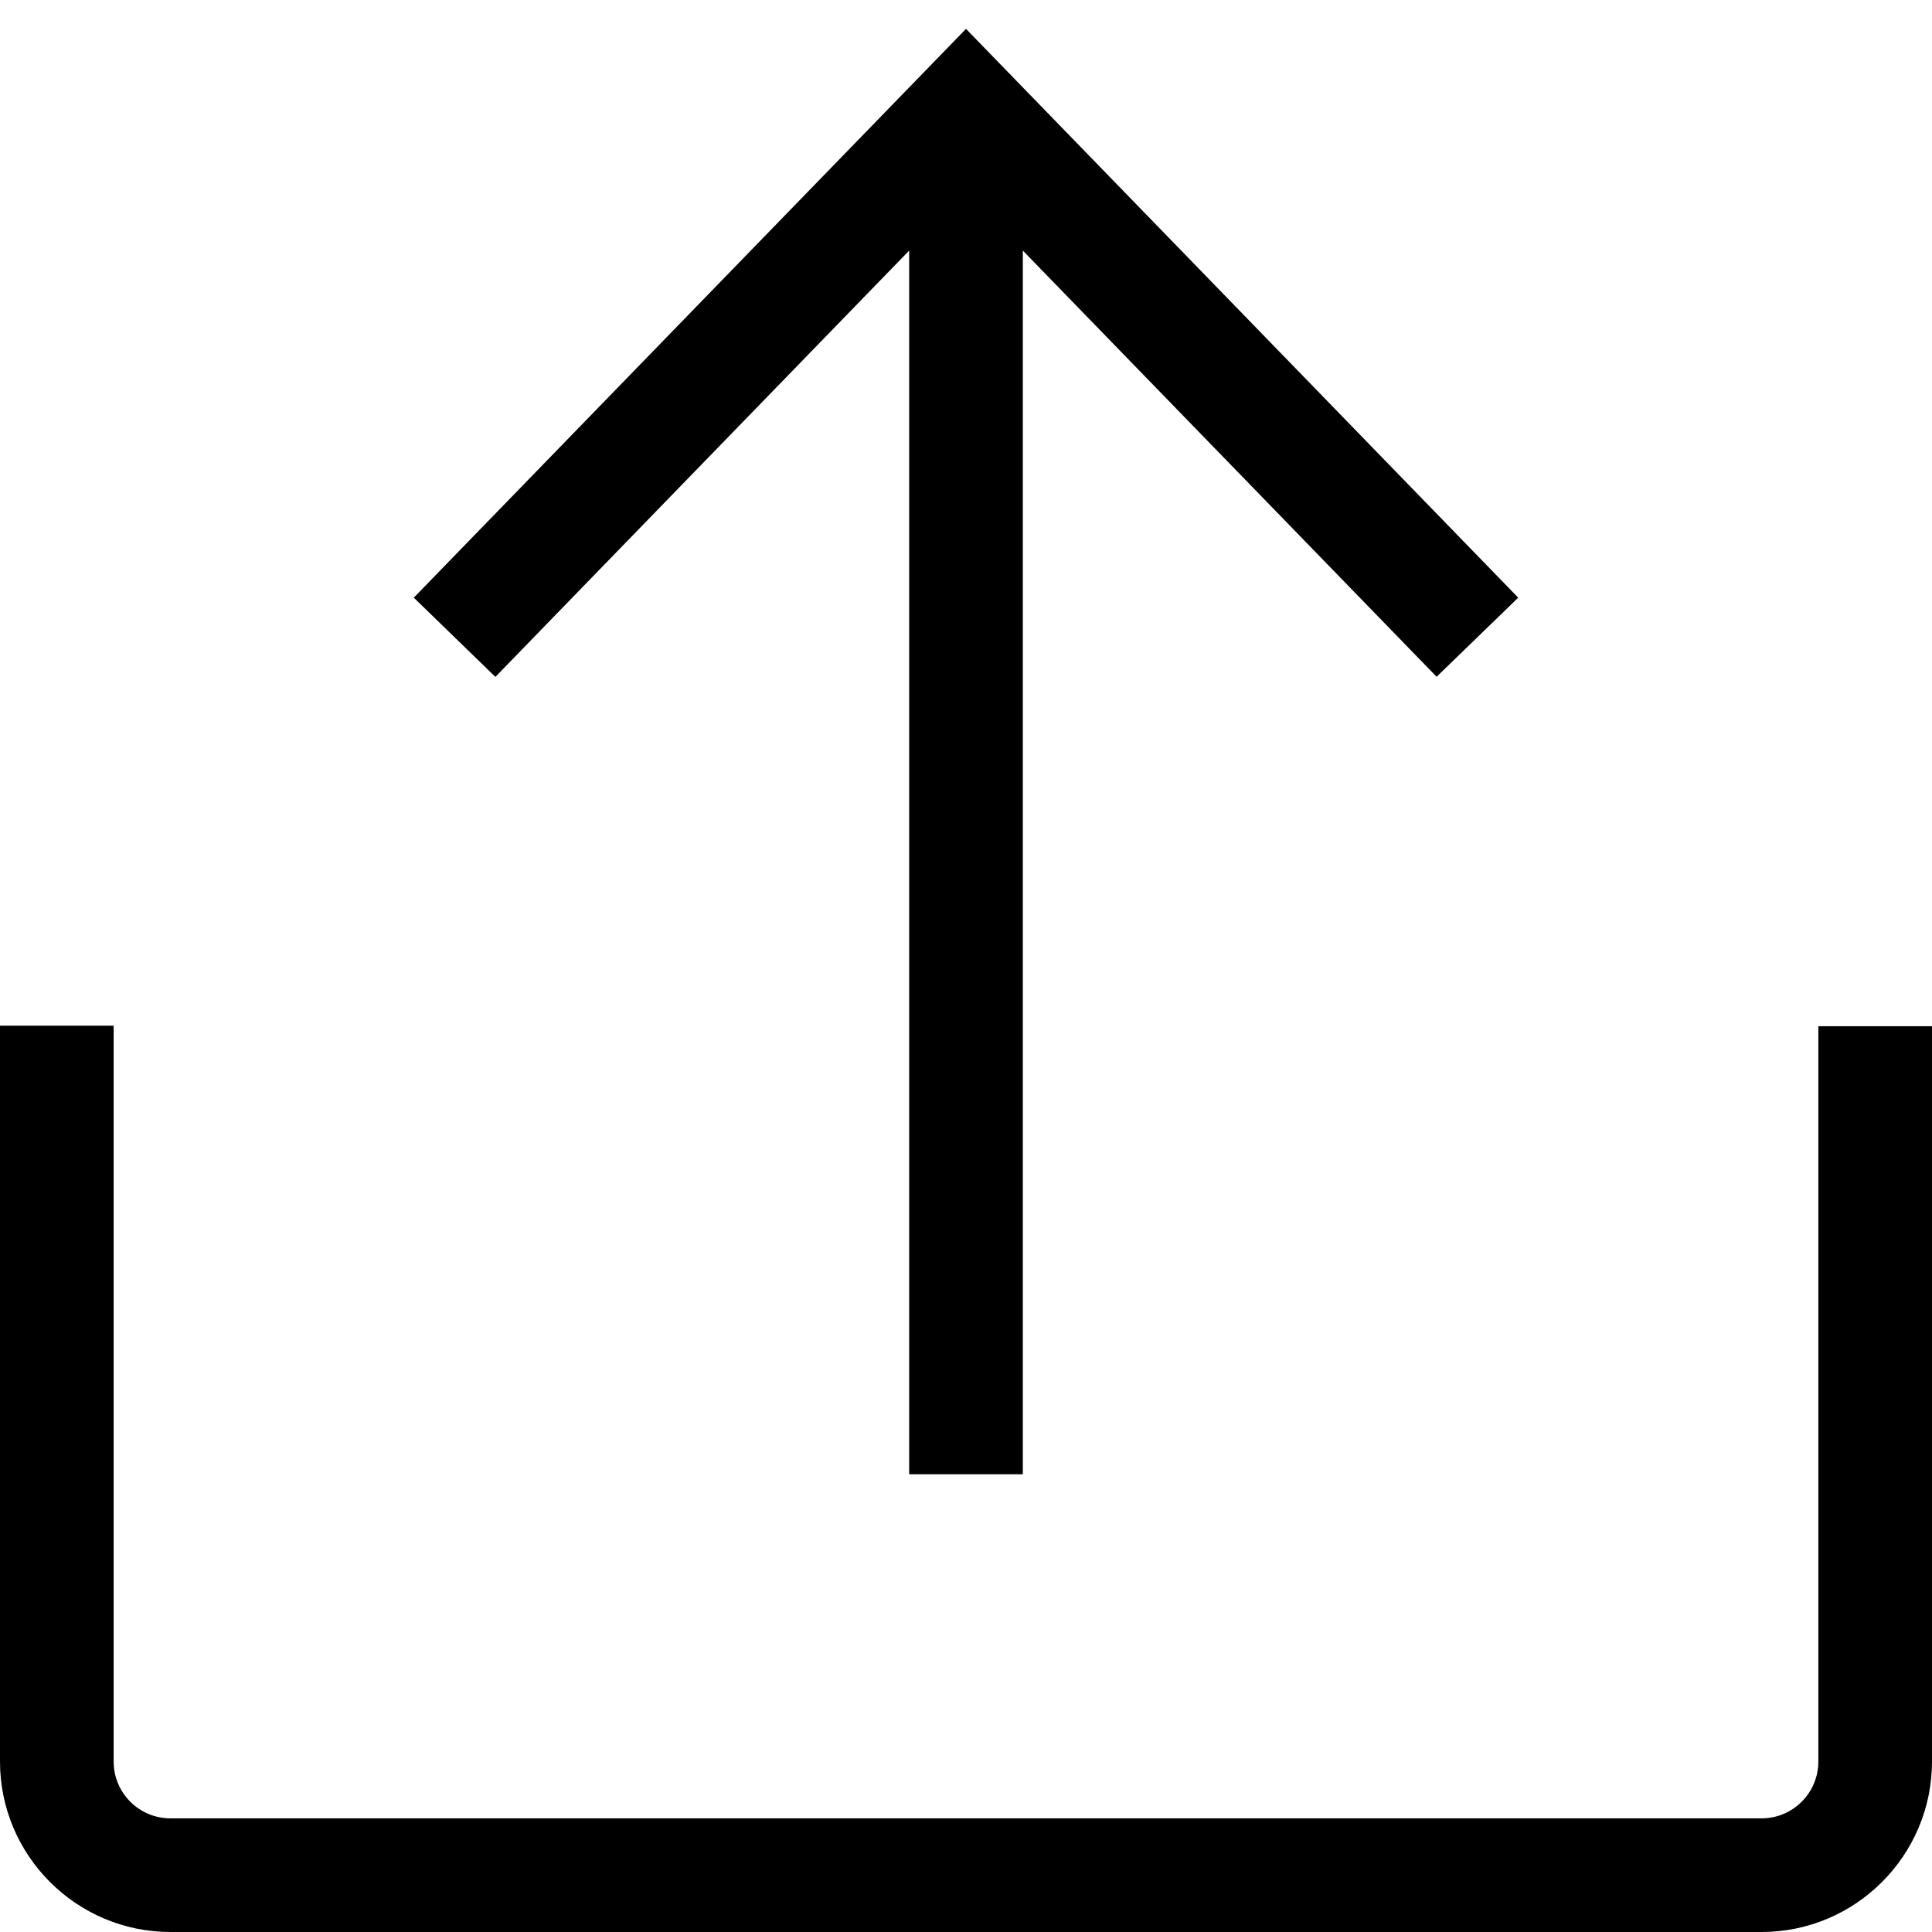
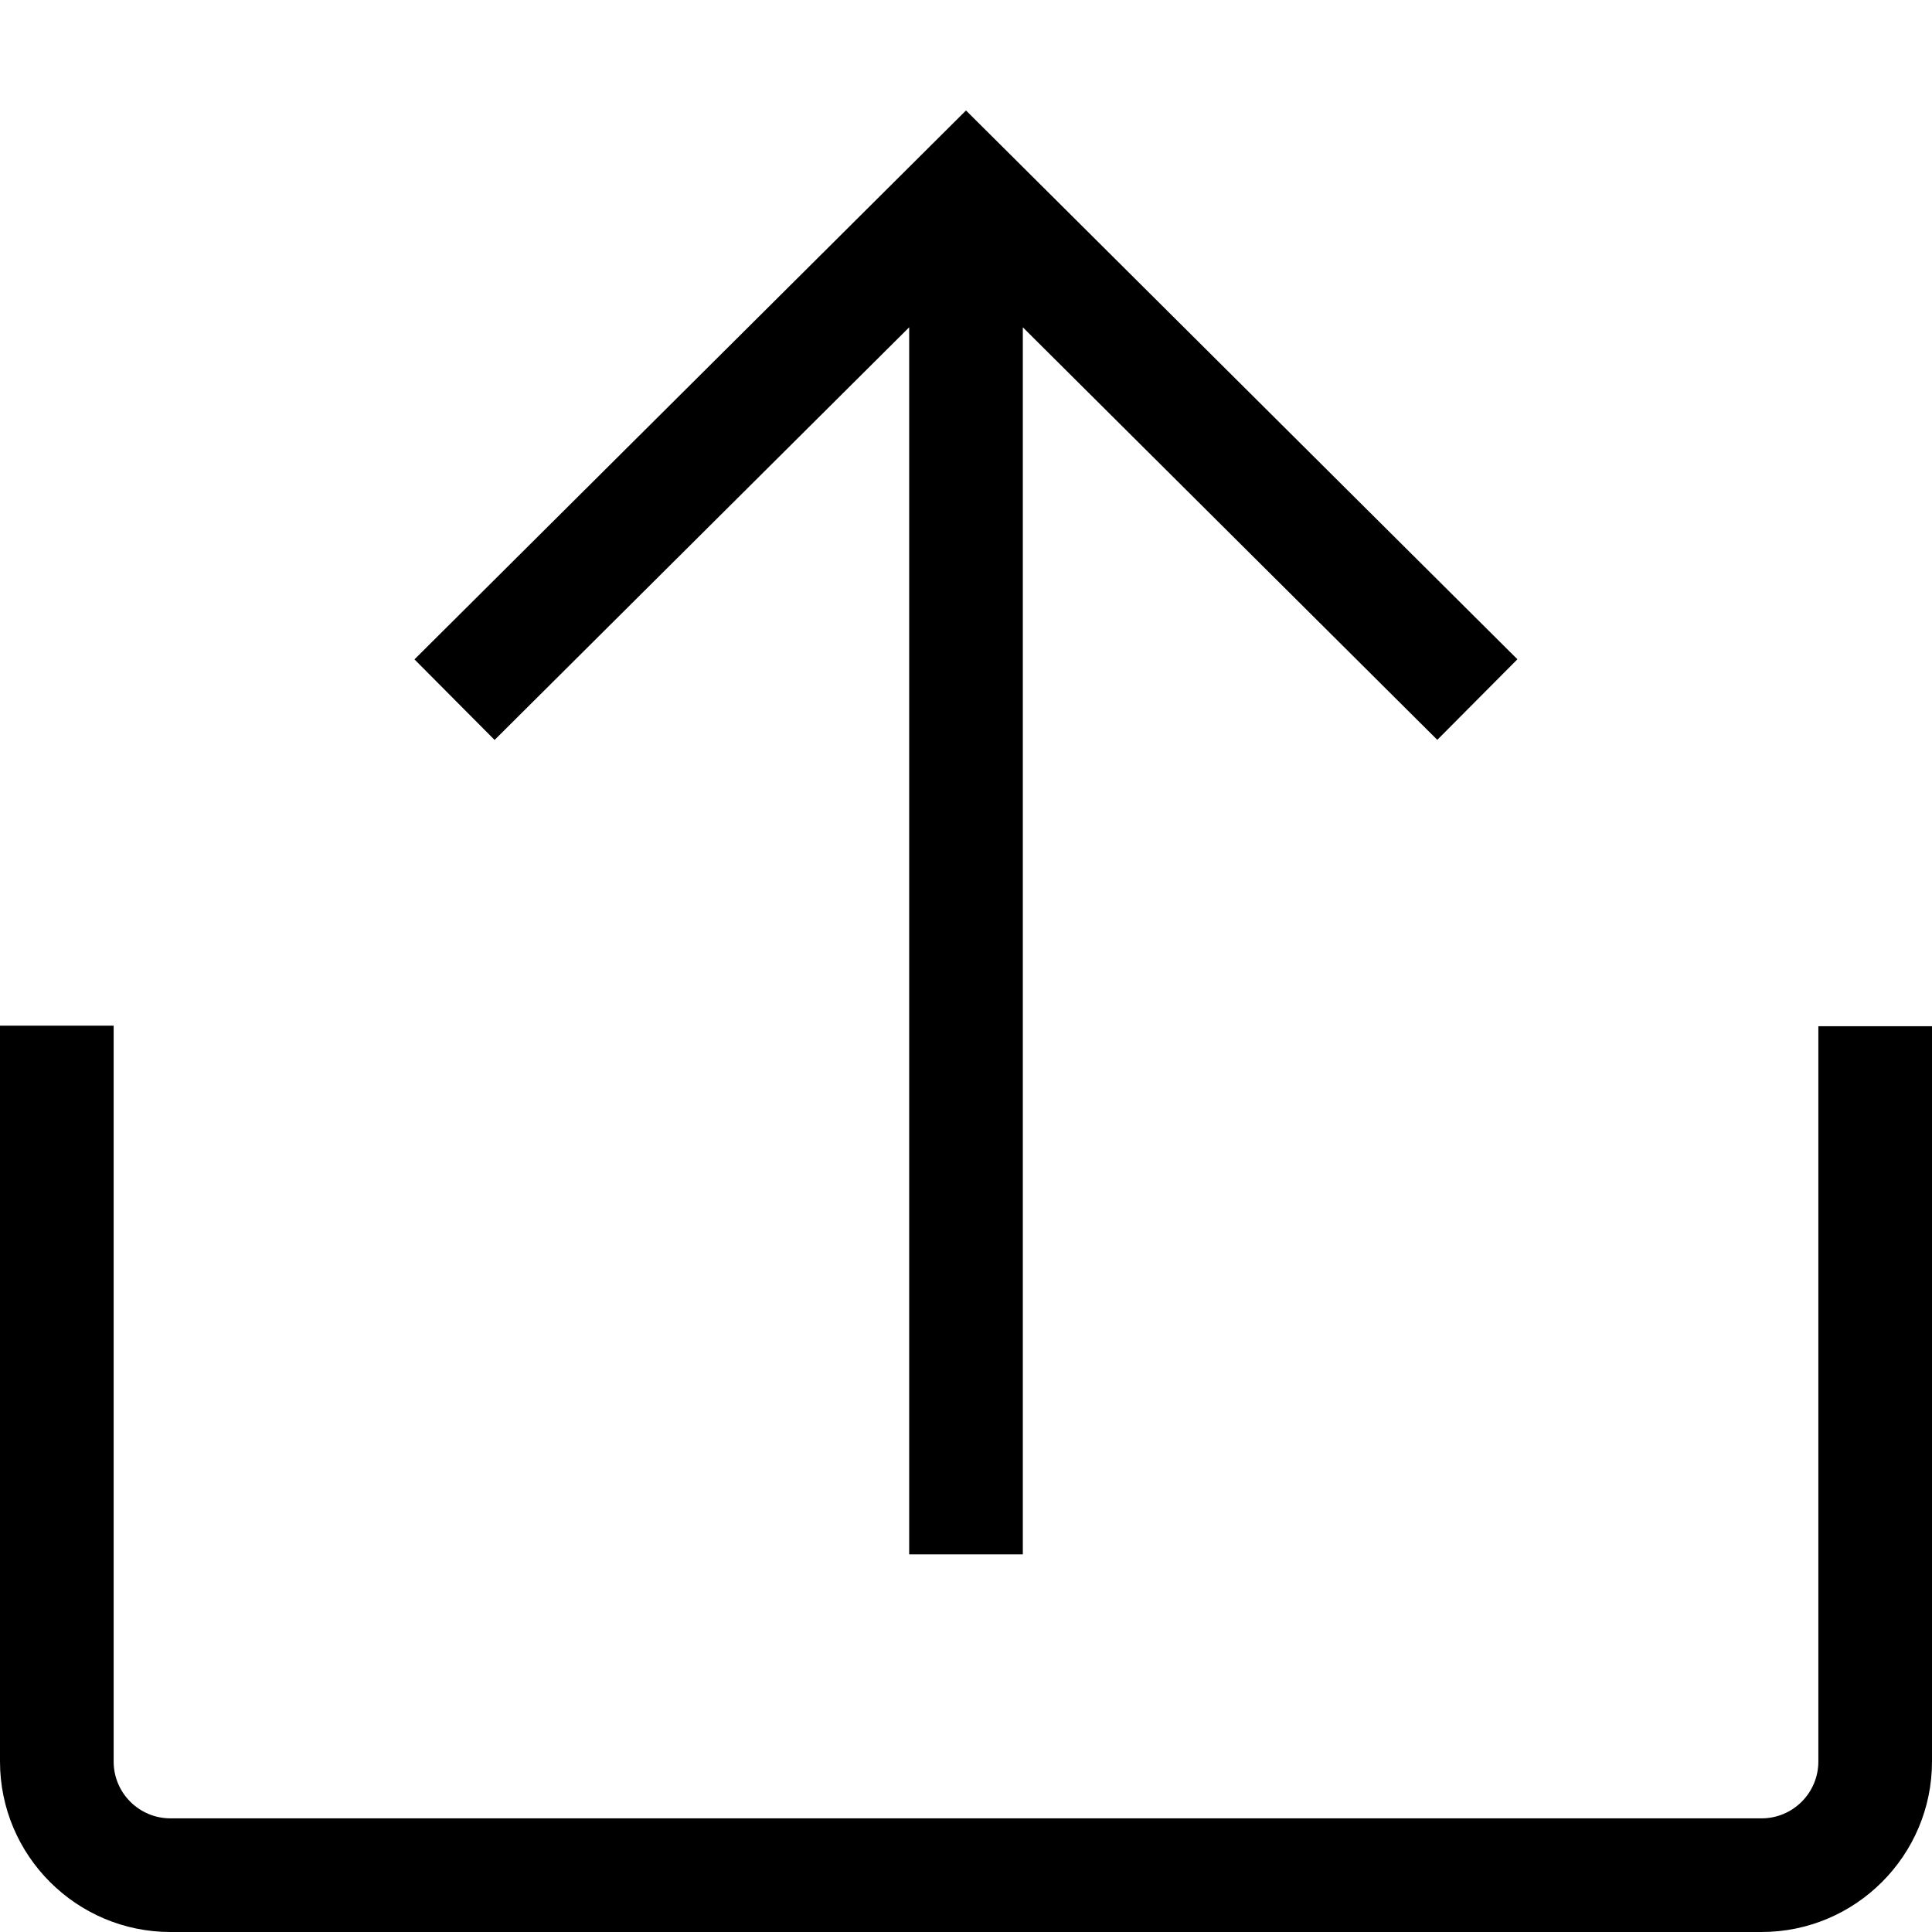
- <svg xmlns="http://www.w3.org/2000/svg" t="1743249280658" class="icon" viewBox="0 0 1024 1024" version="1.1" p-id="1315" width="64" height="64">
-   <path d="M262.566 358.761l-43.249-41.984L512 15.3l292.683 301.478-43.249 41.924L542.118 132.819v648.553H481.882V132.819L262.566 358.761zM963.765 543.925v389.722a30.118 30.118 0 0 1-30.118 30.118h-843.294a30.118 30.118 0 0 1-30.118-30.118V543.624H0V933.647c0 49.815 40.538 90.353 90.353 90.353h843.294c49.815 0 90.353-40.538 90.353-90.353V543.925h-60.235z" p-id="1316" fill="#000000" />
+ <svg xmlns="http://www.w3.org/2000/svg" t="1743249271346" class="icon" viewBox="0 0 1024 1024" version="1.1" p-id="1133" width="64" height="64">
+   <path d="M512 58.549l-292.322 290.936 42.466 42.707L481.882 173.478V823.838h60.235v-650.36l219.678 218.654 42.466-42.707L512 58.549zM963.765 543.925v389.722a30.118 30.118 0 0 1-30.118 30.118h-843.294a30.118 30.118 0 0 1-30.118-30.118V543.624H0V933.647c0 49.815 40.538 90.353 90.353 90.353h843.294c49.815 0 90.353-40.538 90.353-90.353V543.925h-60.235z" p-id="1134" fill="#000000" />
</svg>
